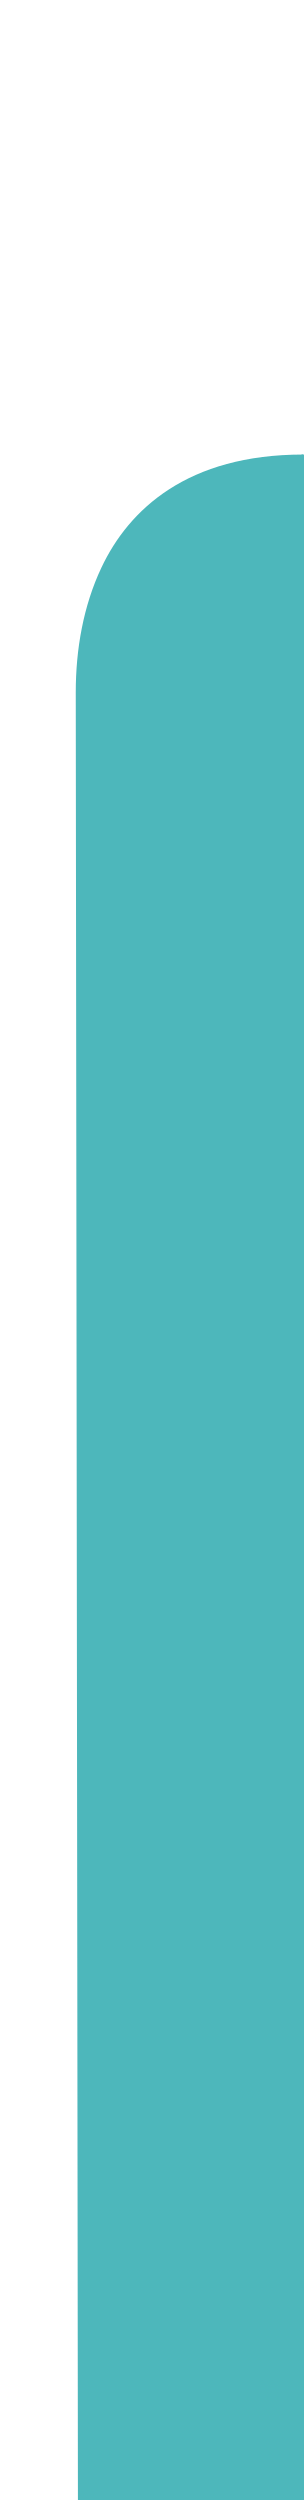
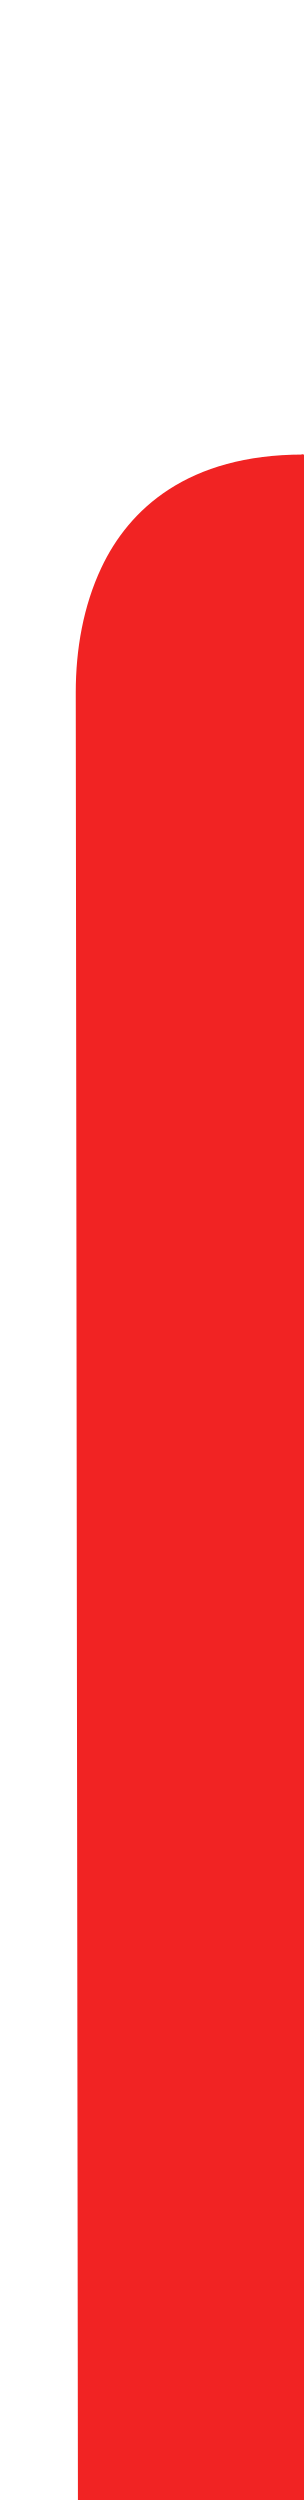
<svg xmlns="http://www.w3.org/2000/svg" version="1.1" id="Layer_1" x="0px" y="0px" width="4px" height="33px" viewBox="0 0 4 33" enable-background="new 0 0 4 33" xml:space="preserve">
  <defs id="defs9" />
-   <path d="M 1.031,35 1,9.139 C 1,8.57 1.1,7.999 1.338,7.494 1.701,6.722 2.478,6 4,6 l 0,29 -2.969,0 z" id="path5" style="fill:#4db7bb" />
-   <rect style="fill:#4db7bb;fill-opacity:1;stroke:none" id="rect4139" width="1" height="29" x="3.98" y="6" />
+   <path d="M 1.031,35 1,9.139 C 1,8.57 1.1,7.999 1.338,7.494 1.701,6.722 2.478,6 4,6 l 0,29 -2.969,0 z" id="path5" style="fill:#f12323;fill-opacity:1" />
+   <rect style="fill:#f12323;fill-opacity:1;stroke:none" id="rect4139" width="1" height="29" x="3.98" y="6" />
</svg>
